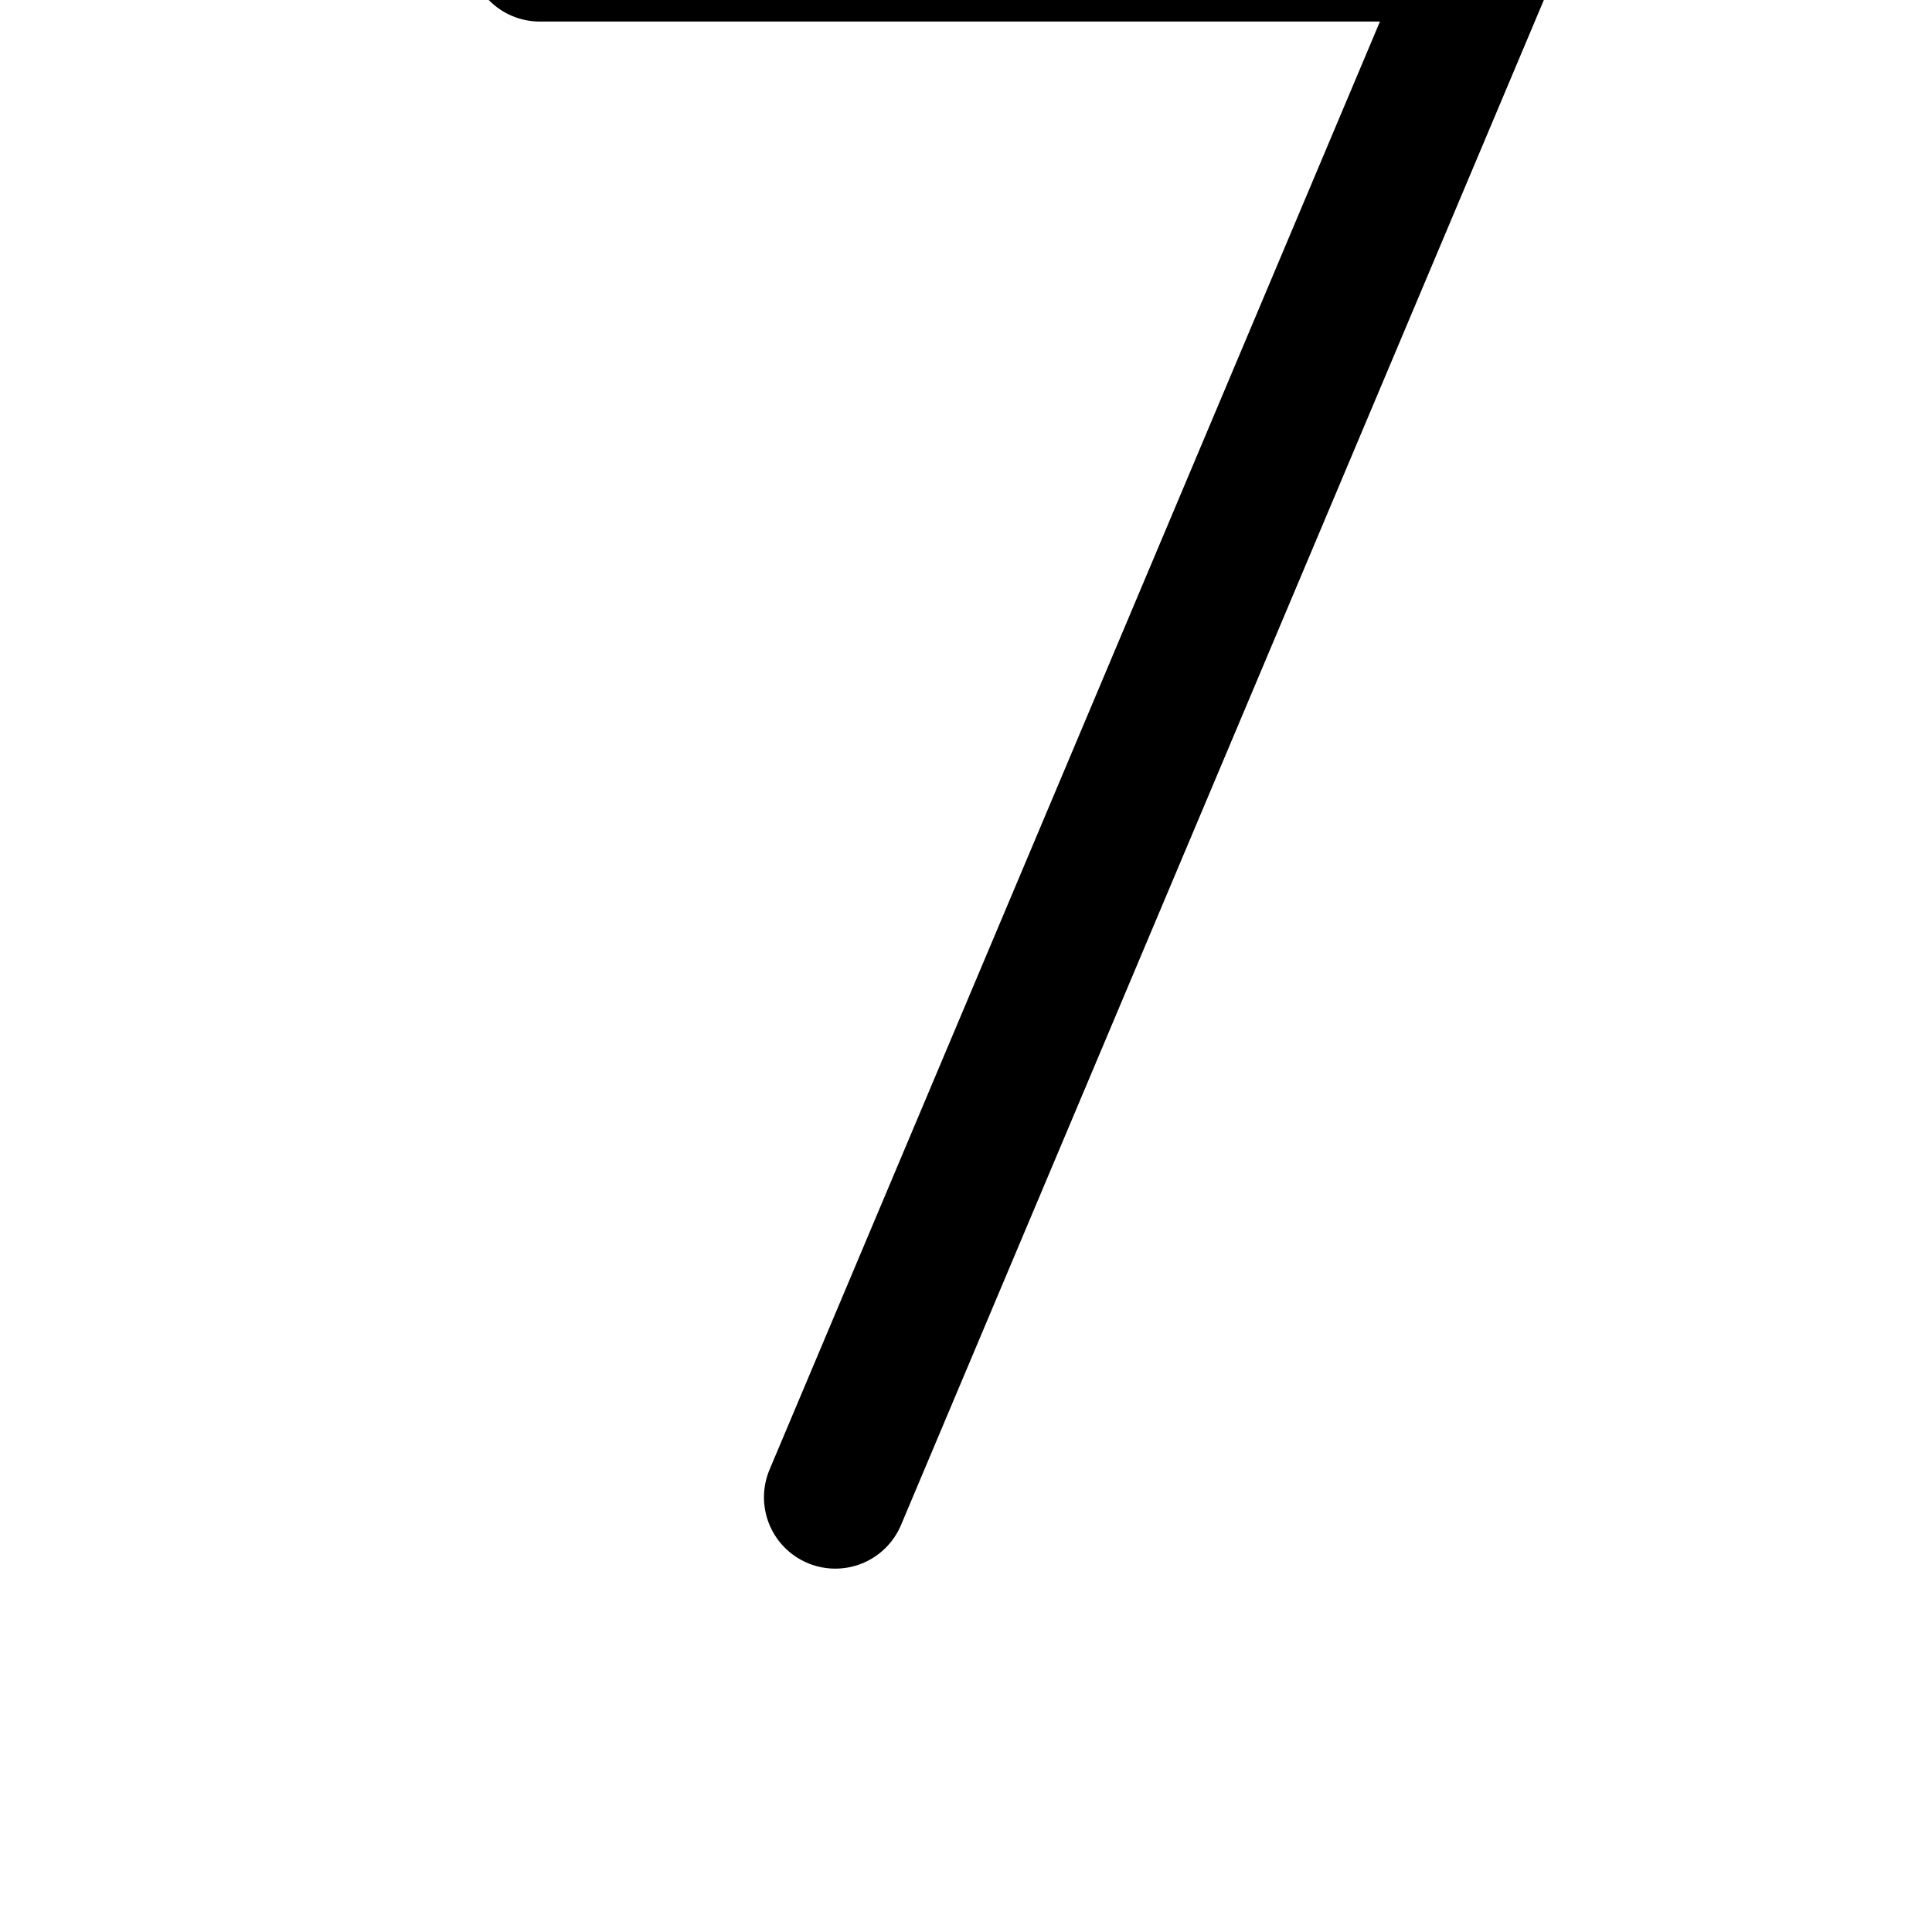
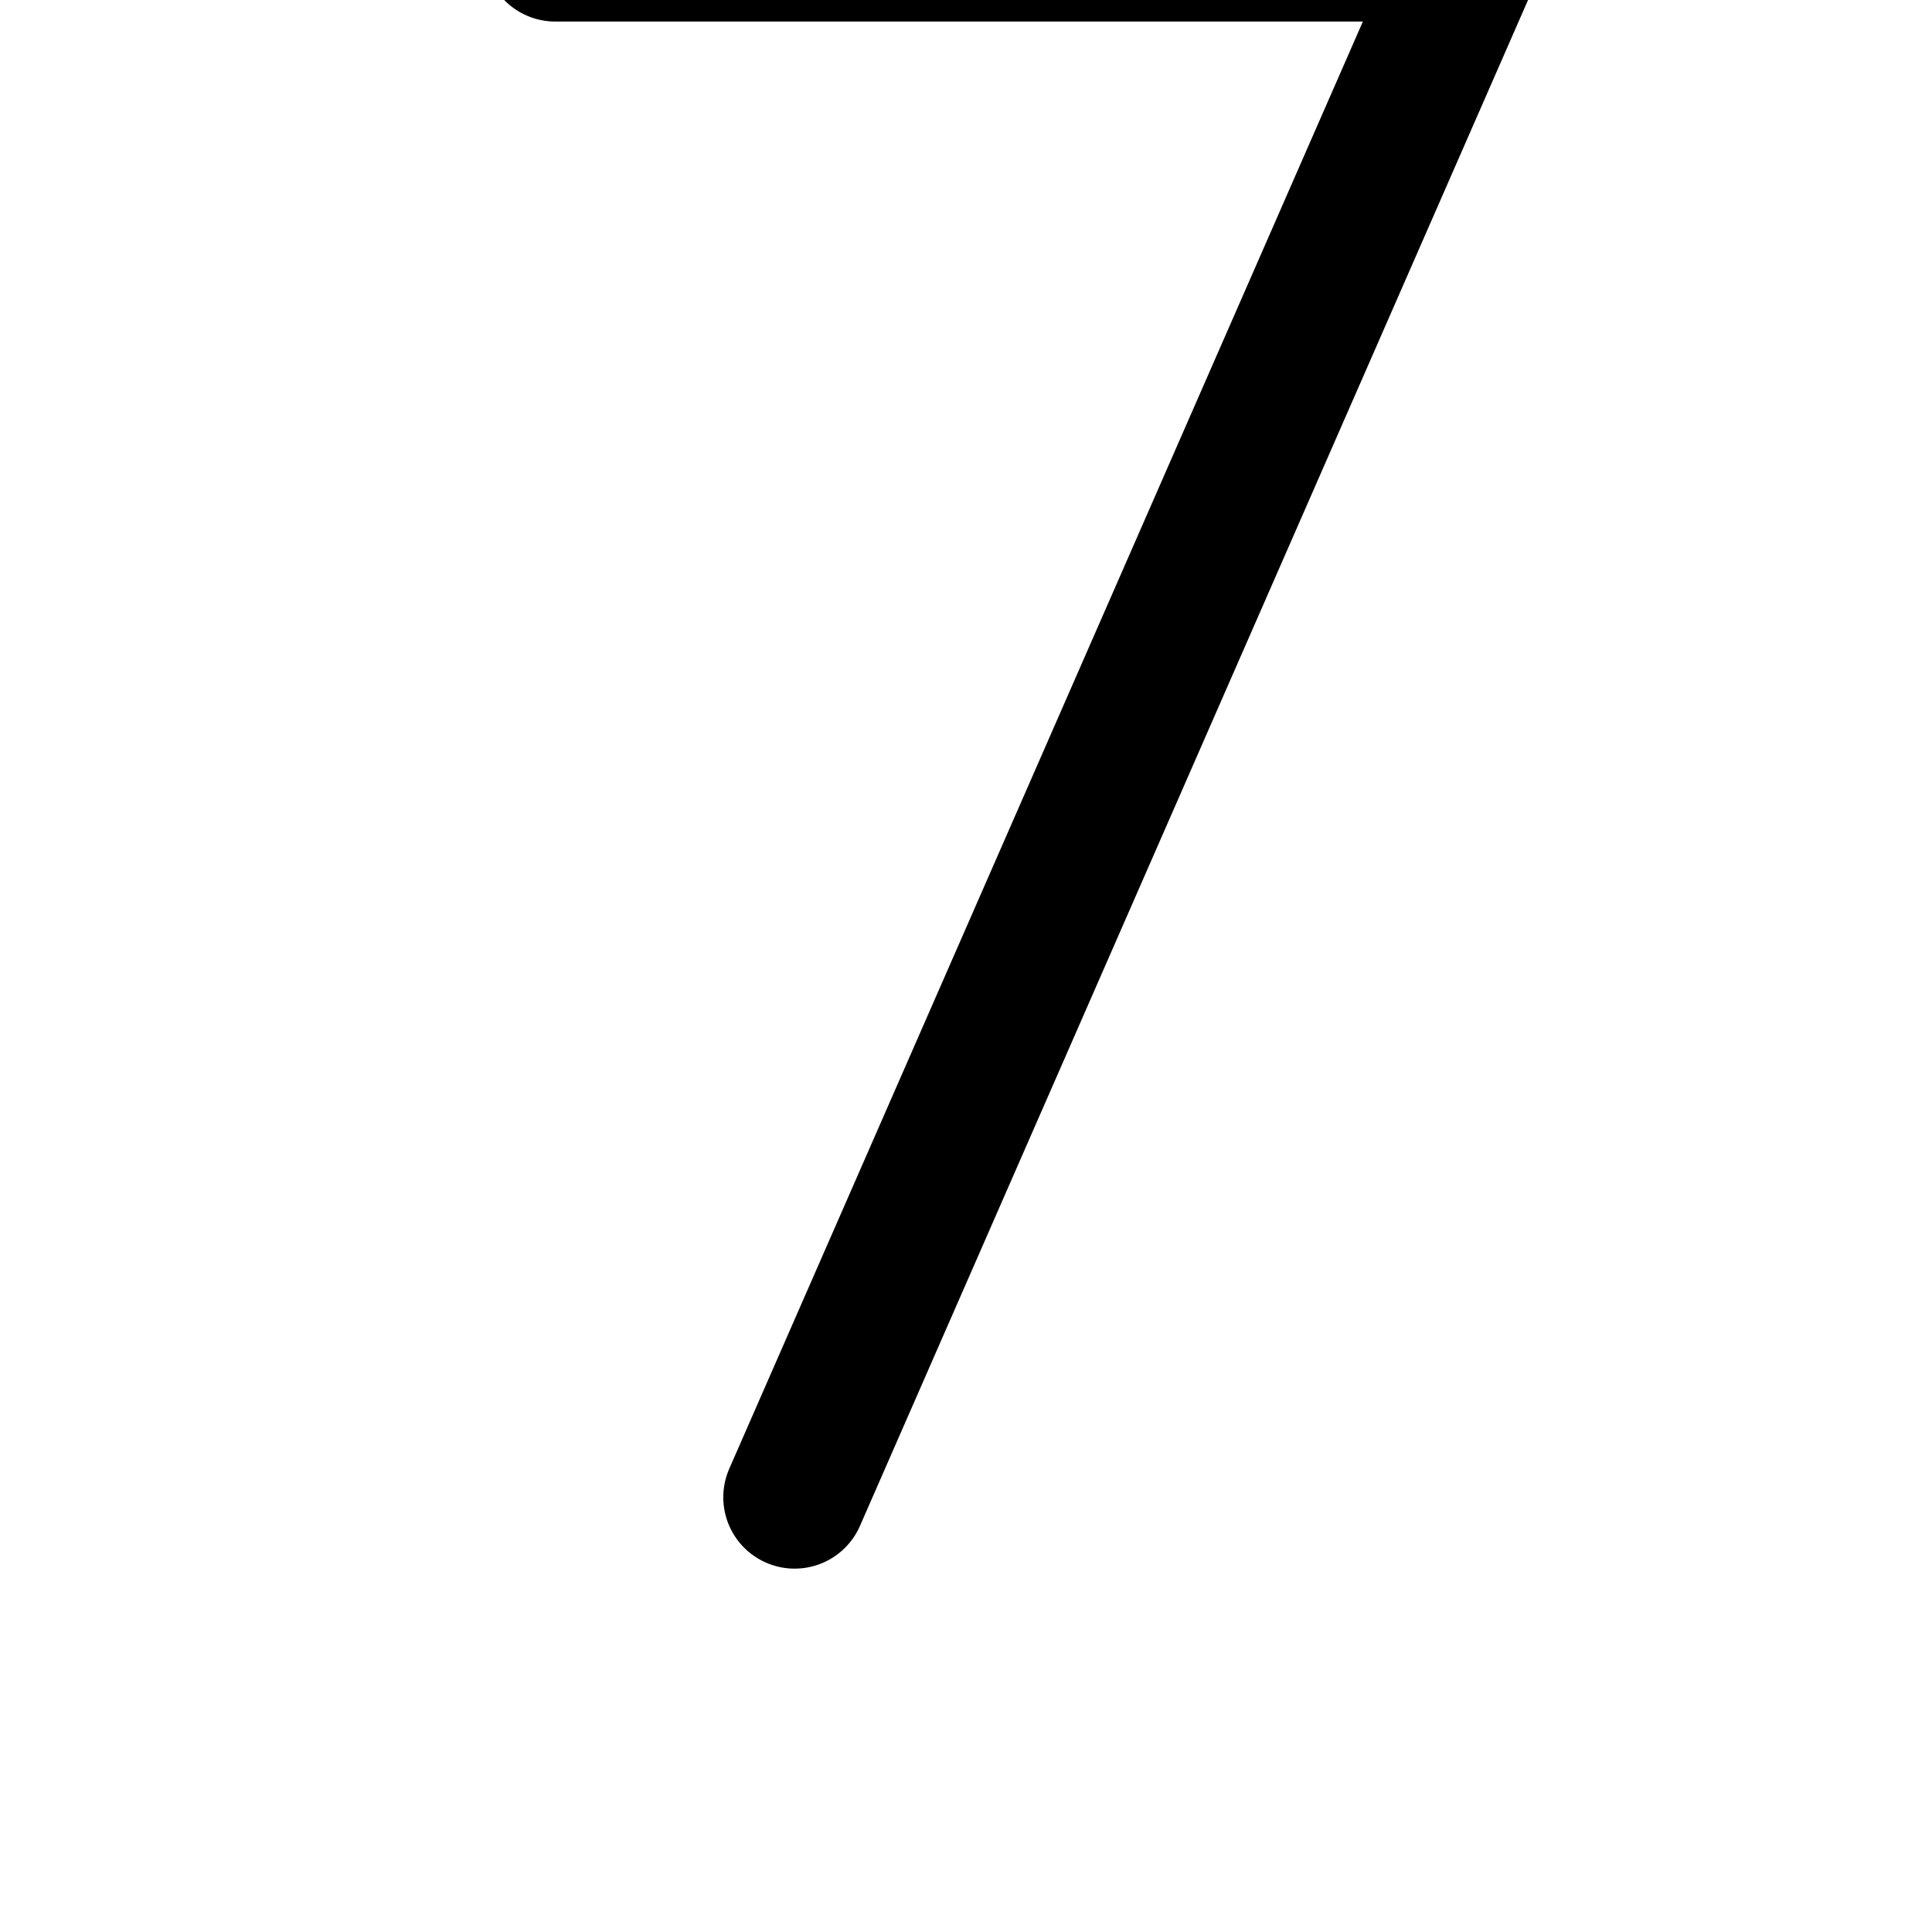
<svg xmlns="http://www.w3.org/2000/svg" version="1.1" viewBox="-10 0 1000 1000" id="svg2" width="1000" height="1000">
  <defs id="defs10" />
  <g id="g4720" transform="matrix(1.0663,0,0,-1.0663,68.33568,1499.684)" style="opacity:0.451" />
  <g transform="matrix(1,0,0,-1,0,1418)" id="g4" />
  <g id="g4720-4" transform="matrix(1.0663,0,0,-1.0663,136.9952,1604.197)" style="opacity:0.451" />
  <g transform="matrix(1,0,0,-1,68.65956,1522.513)" id="g4-5" />
  <g id="g4720-8" transform="matrix(1.0663,0,0,-1.0663,273.677,1612.402)" style="opacity:0.451" />
  <g transform="matrix(1,0,0,-1,205.3414,1530.718)" id="g4-4" />
-   <path style="fill:none;fill-rule:evenodd;stroke:#000000;stroke-width:73.846;stroke-linecap:round;stroke-linejoin:round;stroke-miterlimit:4;stroke-dasharray:none;stroke-opacity:1" d="m 269.409,-25.768 h 490.482 L 422.343,775" id="path4139" />
+   <path style="fill:none;fill-rule:evenodd;stroke:#000000;stroke-width:73.846;stroke-linecap:round;stroke-linejoin:round;stroke-miterlimit:4;stroke-dasharray:none;stroke-opacity:1" d="m 277.409,-25.768 h 474.482 L 401.292,775" id="path4139" />
</svg>
